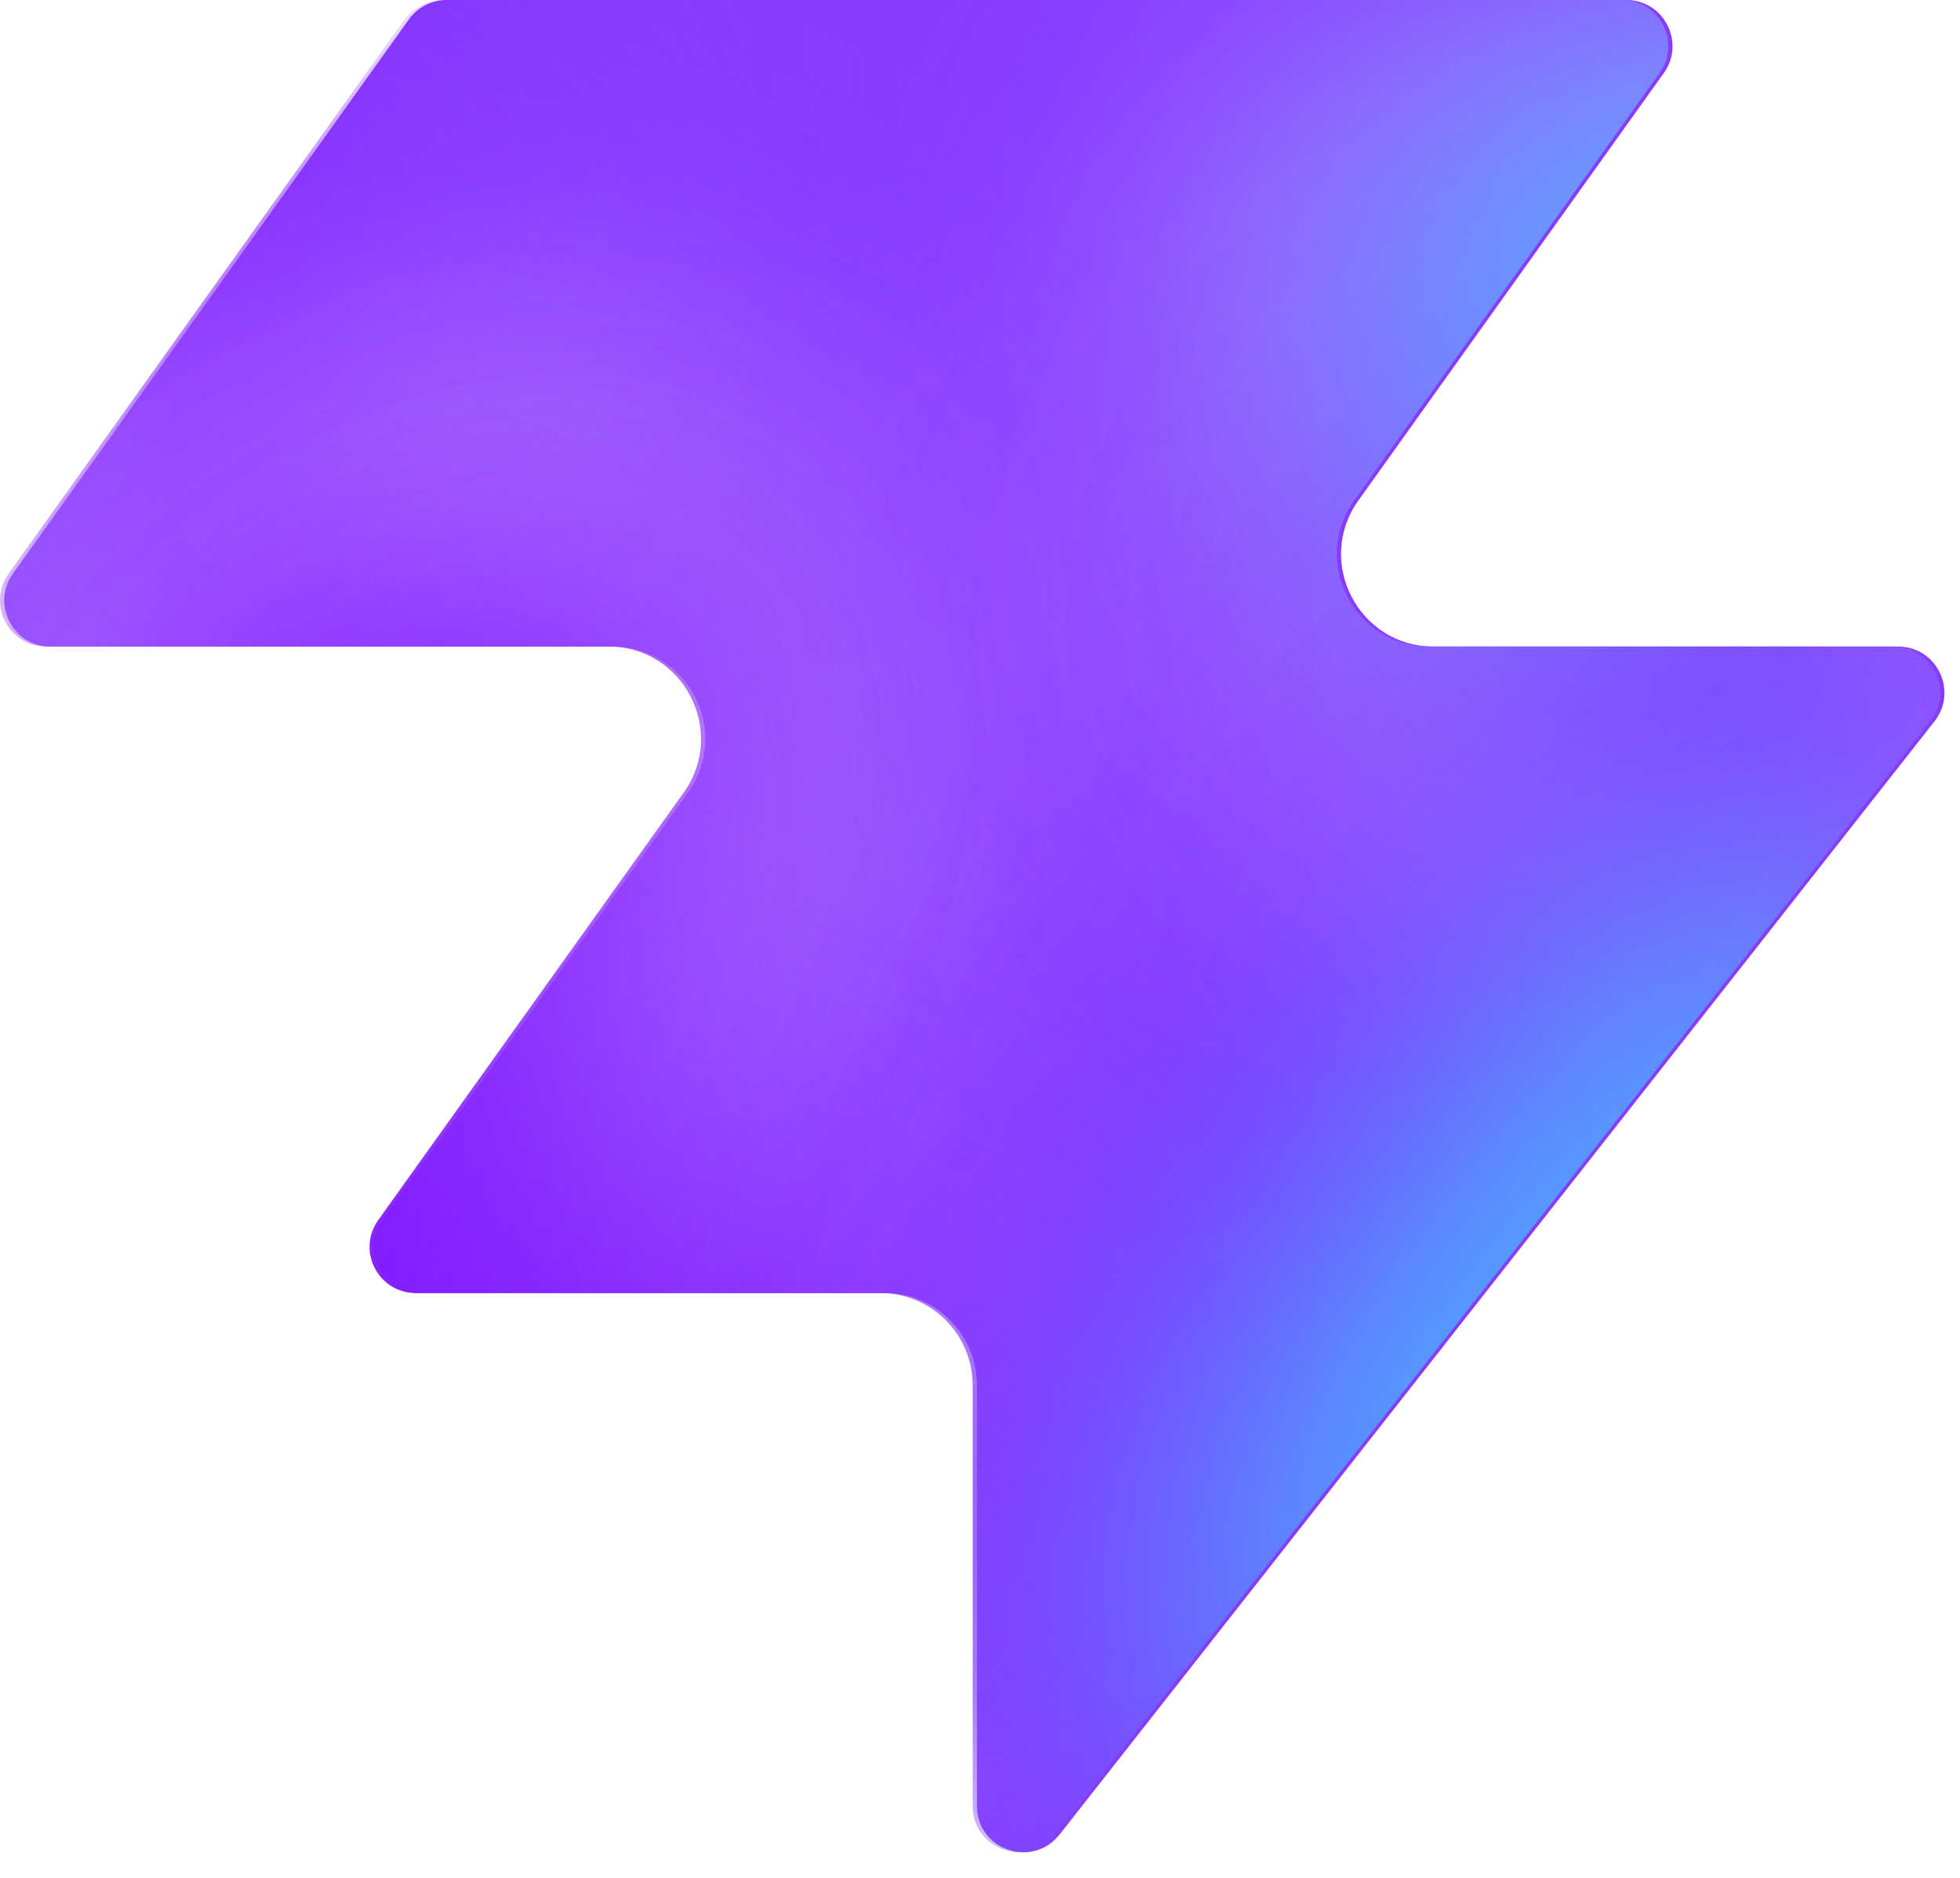
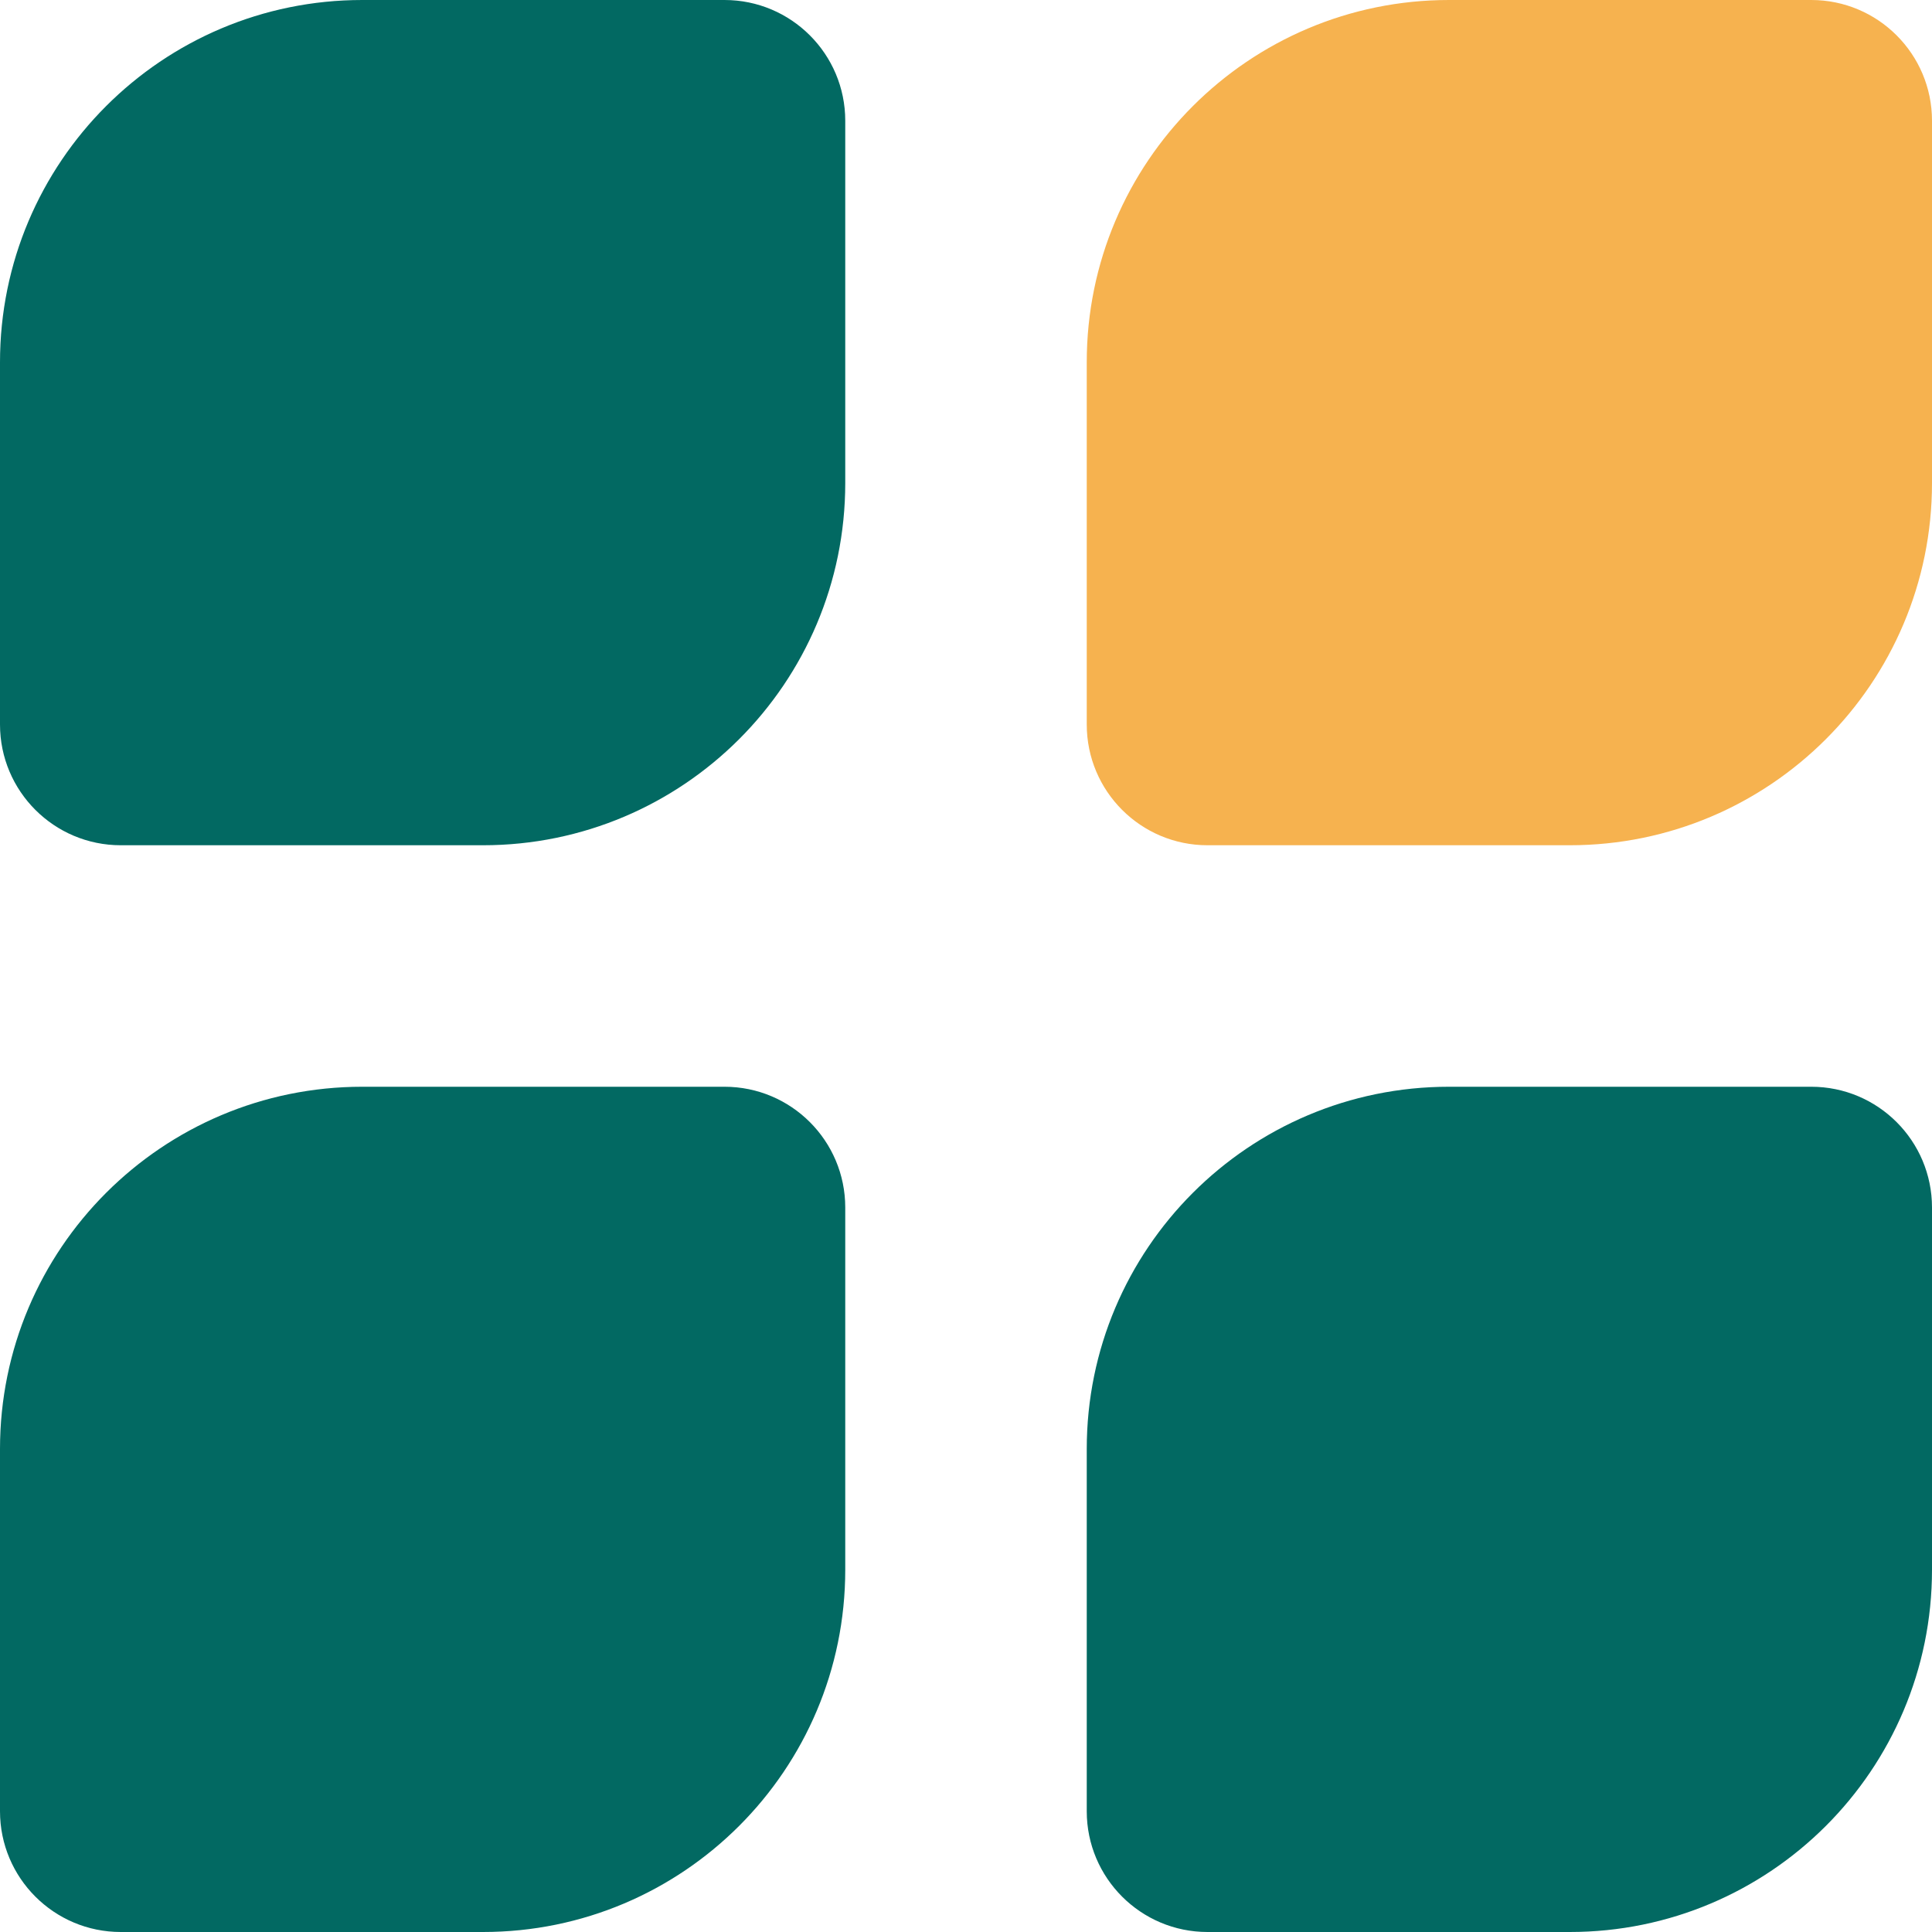
- <svg xmlns="http://www.w3.org/2000/svg" width="48" height="46" fill="none" viewBox="0 0 48 46">
-   <path fill="#863bff" d="M25.946 44.938c-.664.845-2.021.375-2.021-.698V33.937a2.26 2.26 0 0 0-2.262-2.262H10.287c-.92 0-1.456-1.04-.92-1.788l7.48-10.471c1.07-1.497 0-3.578-1.842-3.578H1.237c-.92 0-1.456-1.04-.92-1.788L10.013.474c.214-.297.556-.474.92-.474h28.894c.92 0 1.456 1.04.92 1.788l-7.48 10.471c-1.07 1.498 0 3.579 1.842 3.579h11.377c.943 0 1.473 1.088.89 1.83L25.947 44.94z" style="fill:#863bff;fill:color(display-p3 .525 .23 1);fill-opacity:1" />
-   <mask id="a" width="48" height="46" x="0" y="0" maskUnits="userSpaceOnUse" style="mask-type:alpha">
-     <path fill="#000" d="M25.842 44.938c-.664.844-2.021.375-2.021-.698V33.937a2.26 2.26 0 0 0-2.262-2.262H10.183c-.92 0-1.456-1.04-.92-1.788l7.48-10.471c1.07-1.498 0-3.579-1.842-3.579H1.133c-.92 0-1.456-1.04-.92-1.787L9.91.473c.214-.297.556-.474.92-.474h28.894c.92 0 1.456 1.04.92 1.788l-7.48 10.471c-1.07 1.498 0 3.578 1.842 3.578h11.377c.943 0 1.473 1.088.89 1.832L25.843 44.94z" style="fill:#000;fill-opacity:1" />
-   </mask>
-   <g mask="url(#a)">
-     <g filter="url(#b)">
-       <ellipse cx="5.508" cy="14.704" fill="#ede6ff" rx="5.508" ry="14.704" style="fill:#ede6ff;fill:color(display-p3 .927 .903 1);fill-opacity:1" transform="matrix(.00324 1 1 -.00324 -4.47 31.516)" />
-     </g>
-     <g filter="url(#c)">
-       <ellipse cx="10.399" cy="29.851" fill="#ede6ff" rx="10.399" ry="29.851" style="fill:#ede6ff;fill:color(display-p3 .927 .903 1);fill-opacity:1" transform="matrix(.00324 1 1 -.00324 -39.328 7.883)" />
-     </g>
-     <g filter="url(#d)">
-       <ellipse cx="5.508" cy="30.487" fill="#7e14ff" rx="5.508" ry="30.487" style="fill:#7e14ff;fill:color(display-p3 .492 .077 1);fill-opacity:1" transform="rotate(89.814 -25.913 -14.639)scale(1 -1)" />
-     </g>
-     <g filter="url(#e)">
-       <ellipse cx="5.508" cy="30.599" fill="#7e14ff" rx="5.508" ry="30.599" style="fill:#7e14ff;fill:color(display-p3 .492 .077 1);fill-opacity:1" transform="rotate(89.814 -32.644 -3.334)scale(1 -1)" />
-     </g>
-     <g filter="url(#f)">
-       <ellipse cx="5.508" cy="30.599" fill="#7e14ff" rx="5.508" ry="30.599" style="fill:#7e14ff;fill:color(display-p3 .492 .077 1);fill-opacity:1" transform="matrix(.00324 1 1 -.00324 -34.34 30.47)" />
-     </g>
-     <g filter="url(#g)">
-       <ellipse cx="14.072" cy="22.078" fill="#ede6ff" rx="14.072" ry="22.078" style="fill:#ede6ff;fill:color(display-p3 .927 .903 1);fill-opacity:1" transform="rotate(93.35 24.506 48.493)scale(-1 1)" />
-     </g>
-     <g filter="url(#h)">
-       <ellipse cx="3.47" cy="21.501" fill="#7e14ff" rx="3.47" ry="21.501" style="fill:#7e14ff;fill:color(display-p3 .492 .077 1);fill-opacity:1" transform="rotate(89.009 28.708 47.59)scale(-1 1)" />
-     </g>
-     <g filter="url(#i)">
-       <ellipse cx="3.47" cy="21.501" fill="#7e14ff" rx="3.47" ry="21.501" style="fill:#7e14ff;fill:color(display-p3 .492 .077 1);fill-opacity:1" transform="rotate(89.009 28.708 47.59)scale(-1 1)" />
-     </g>
-     <g filter="url(#j)">
-       <ellipse cx=".387" cy="8.972" fill="#7e14ff" rx="4.407" ry="29.108" style="fill:#7e14ff;fill:color(display-p3 .492 .077 1);fill-opacity:1" transform="rotate(39.51 .387 8.972)" />
-     </g>
-     <g filter="url(#k)">
-       <ellipse cx="47.523" cy="-6.092" fill="#7e14ff" rx="4.407" ry="29.108" style="fill:#7e14ff;fill:color(display-p3 .492 .077 1);fill-opacity:1" transform="rotate(37.892 47.523 -6.092)" />
-     </g>
-     <g filter="url(#l)">
-       <ellipse cx="41.412" cy="6.333" fill="#47bfff" rx="5.971" ry="9.665" style="fill:#47bfff;fill:color(display-p3 .28 .748 1);fill-opacity:1" transform="rotate(37.892 41.412 6.333)" />
-     </g>
-     <g filter="url(#m)">
-       <ellipse cx="-1.879" cy="38.332" fill="#7e14ff" rx="4.407" ry="29.108" style="fill:#7e14ff;fill:color(display-p3 .492 .077 1);fill-opacity:1" transform="rotate(37.892 -1.88 38.332)" />
-     </g>
-     <g filter="url(#n)">
-       <ellipse cx="-1.879" cy="38.332" fill="#7e14ff" rx="4.407" ry="29.108" style="fill:#7e14ff;fill:color(display-p3 .492 .077 1);fill-opacity:1" transform="rotate(37.892 -1.88 38.332)" />
-     </g>
-     <g filter="url(#o)">
-       <ellipse cx="35.651" cy="29.907" fill="#7e14ff" rx="4.407" ry="29.108" style="fill:#7e14ff;fill:color(display-p3 .492 .077 1);fill-opacity:1" transform="rotate(37.892 35.651 29.907)" />
-     </g>
-     <g filter="url(#p)">
-       <ellipse cx="38.418" cy="32.4" fill="#47bfff" rx="5.971" ry="15.297" style="fill:#47bfff;fill:color(display-p3 .28 .748 1);fill-opacity:1" transform="rotate(37.892 38.418 32.4)" />
-     </g>
-   </g>
-   <defs>
-     <filter id="b" width="60.045" height="41.654" x="-19.77" y="16.149" color-interpolation-filters="sRGB" filterUnits="userSpaceOnUse">
-       <feFlood flood-opacity="0" result="BackgroundImageFix" />
-       <feBlend in="SourceGraphic" in2="BackgroundImageFix" result="shape" />
-       <feGaussianBlur result="effect1_foregroundBlur_2002_17158" stdDeviation="7.659" />
-     </filter>
-     <filter id="c" width="90.34" height="51.437" x="-54.613" y="-7.533" color-interpolation-filters="sRGB" filterUnits="userSpaceOnUse">
-       <feFlood flood-opacity="0" result="BackgroundImageFix" />
-       <feBlend in="SourceGraphic" in2="BackgroundImageFix" result="shape" />
-       <feGaussianBlur result="effect1_foregroundBlur_2002_17158" stdDeviation="7.659" />
-     </filter>
-     <filter id="d" width="79.355" height="29.4" x="-49.64" y="2.03" color-interpolation-filters="sRGB" filterUnits="userSpaceOnUse">
-       <feFlood flood-opacity="0" result="BackgroundImageFix" />
-       <feBlend in="SourceGraphic" in2="BackgroundImageFix" result="shape" />
-       <feGaussianBlur result="effect1_foregroundBlur_2002_17158" stdDeviation="4.596" />
-     </filter>
-     <filter id="e" width="79.579" height="29.4" x="-45.045" y="20.029" color-interpolation-filters="sRGB" filterUnits="userSpaceOnUse">
-       <feFlood flood-opacity="0" result="BackgroundImageFix" />
-       <feBlend in="SourceGraphic" in2="BackgroundImageFix" result="shape" />
-       <feGaussianBlur result="effect1_foregroundBlur_2002_17158" stdDeviation="4.596" />
-     </filter>
-     <filter id="f" width="79.579" height="29.4" x="-43.513" y="21.178" color-interpolation-filters="sRGB" filterUnits="userSpaceOnUse">
-       <feFlood flood-opacity="0" result="BackgroundImageFix" />
-       <feBlend in="SourceGraphic" in2="BackgroundImageFix" result="shape" />
-       <feGaussianBlur result="effect1_foregroundBlur_2002_17158" stdDeviation="4.596" />
-     </filter>
-     <filter id="g" width="74.749" height="58.852" x="15.756" y="-17.901" color-interpolation-filters="sRGB" filterUnits="userSpaceOnUse">
-       <feFlood flood-opacity="0" result="BackgroundImageFix" />
-       <feBlend in="SourceGraphic" in2="BackgroundImageFix" result="shape" />
-       <feGaussianBlur result="effect1_foregroundBlur_2002_17158" stdDeviation="7.659" />
-     </filter>
-     <filter id="h" width="61.377" height="25.362" x="23.548" y="2.284" color-interpolation-filters="sRGB" filterUnits="userSpaceOnUse">
-       <feFlood flood-opacity="0" result="BackgroundImageFix" />
-       <feBlend in="SourceGraphic" in2="BackgroundImageFix" result="shape" />
-       <feGaussianBlur result="effect1_foregroundBlur_2002_17158" stdDeviation="4.596" />
-     </filter>
-     <filter id="i" width="61.377" height="25.362" x="23.548" y="2.284" color-interpolation-filters="sRGB" filterUnits="userSpaceOnUse">
-       <feFlood flood-opacity="0" result="BackgroundImageFix" />
-       <feBlend in="SourceGraphic" in2="BackgroundImageFix" result="shape" />
-       <feGaussianBlur result="effect1_foregroundBlur_2002_17158" stdDeviation="4.596" />
-     </filter>
-     <filter id="j" width="56.045" height="63.649" x="-27.636" y="-22.853" color-interpolation-filters="sRGB" filterUnits="userSpaceOnUse">
-       <feFlood flood-opacity="0" result="BackgroundImageFix" />
-       <feBlend in="SourceGraphic" in2="BackgroundImageFix" result="shape" />
-       <feGaussianBlur result="effect1_foregroundBlur_2002_17158" stdDeviation="4.596" />
-     </filter>
-     <filter id="k" width="54.814" height="64.646" x="20.116" y="-38.415" color-interpolation-filters="sRGB" filterUnits="userSpaceOnUse">
-       <feFlood flood-opacity="0" result="BackgroundImageFix" />
-       <feBlend in="SourceGraphic" in2="BackgroundImageFix" result="shape" />
-       <feGaussianBlur result="effect1_foregroundBlur_2002_17158" stdDeviation="4.596" />
-     </filter>
-     <filter id="l" width="33.541" height="35.313" x="24.641" y="-11.323" color-interpolation-filters="sRGB" filterUnits="userSpaceOnUse">
-       <feFlood flood-opacity="0" result="BackgroundImageFix" />
-       <feBlend in="SourceGraphic" in2="BackgroundImageFix" result="shape" />
-       <feGaussianBlur result="effect1_foregroundBlur_2002_17158" stdDeviation="4.596" />
-     </filter>
-     <filter id="m" width="54.814" height="64.646" x="-29.286" y="6.009" color-interpolation-filters="sRGB" filterUnits="userSpaceOnUse">
-       <feFlood flood-opacity="0" result="BackgroundImageFix" />
-       <feBlend in="SourceGraphic" in2="BackgroundImageFix" result="shape" />
-       <feGaussianBlur result="effect1_foregroundBlur_2002_17158" stdDeviation="4.596" />
-     </filter>
-     <filter id="n" width="54.814" height="64.646" x="-29.286" y="6.009" color-interpolation-filters="sRGB" filterUnits="userSpaceOnUse">
-       <feFlood flood-opacity="0" result="BackgroundImageFix" />
-       <feBlend in="SourceGraphic" in2="BackgroundImageFix" result="shape" />
-       <feGaussianBlur result="effect1_foregroundBlur_2002_17158" stdDeviation="4.596" />
-     </filter>
-     <filter id="o" width="54.814" height="64.646" x="8.244" y="-2.416" color-interpolation-filters="sRGB" filterUnits="userSpaceOnUse">
-       <feFlood flood-opacity="0" result="BackgroundImageFix" />
-       <feBlend in="SourceGraphic" in2="BackgroundImageFix" result="shape" />
-       <feGaussianBlur result="effect1_foregroundBlur_2002_17158" stdDeviation="4.596" />
-     </filter>
-     <filter id="p" width="39.409" height="43.623" x="18.713" y="10.588" color-interpolation-filters="sRGB" filterUnits="userSpaceOnUse">
-       <feFlood flood-opacity="0" result="BackgroundImageFix" />
-       <feBlend in="SourceGraphic" in2="BackgroundImageFix" result="shape" />
-       <feGaussianBlur result="effect1_foregroundBlur_2002_17158" stdDeviation="4.596" />
-     </filter>
-   </defs>
+ <svg xmlns="http://www.w3.org/2000/svg" width="32" height="32" viewBox="0 0 32 32">
+   <style>
+     .p { fill: #026962; }
+     .a { fill: #f6b24f; }
+     @media (prefers-color-scheme: dark) {
+       .p { fill: #74beb5; }
+       .a { fill: #eab35f; }
+     }
+   </style>
+   <path class="p" d="M6 0H12a2 2 0 0 1 2 2V8a6 6 0 0 1-6 6H2a2 2 0 0 1-2-2V6a6 6 0 0 1 6-6Z" />
+   <path class="a" d="M24 0H30a2 2 0 0 1 2 2V8a6 6 0 0 1-6 6H20a2 2 0 0 1-2-2V6a6 6 0 0 1 6-6Z" />
+   <path class="p" d="M6 18H12a2 2 0 0 1 2 2V26a6 6 0 0 1-6 6H2a2 2 0 0 1-2-2V24a6 6 0 0 1 6-6Z" />
+   <path class="p" d="M24 18H30a2 2 0 0 1 2 2V26a6 6 0 0 1-6 6H20a2 2 0 0 1-2-2V24a6 6 0 0 1 6-6Z" />
</svg>
